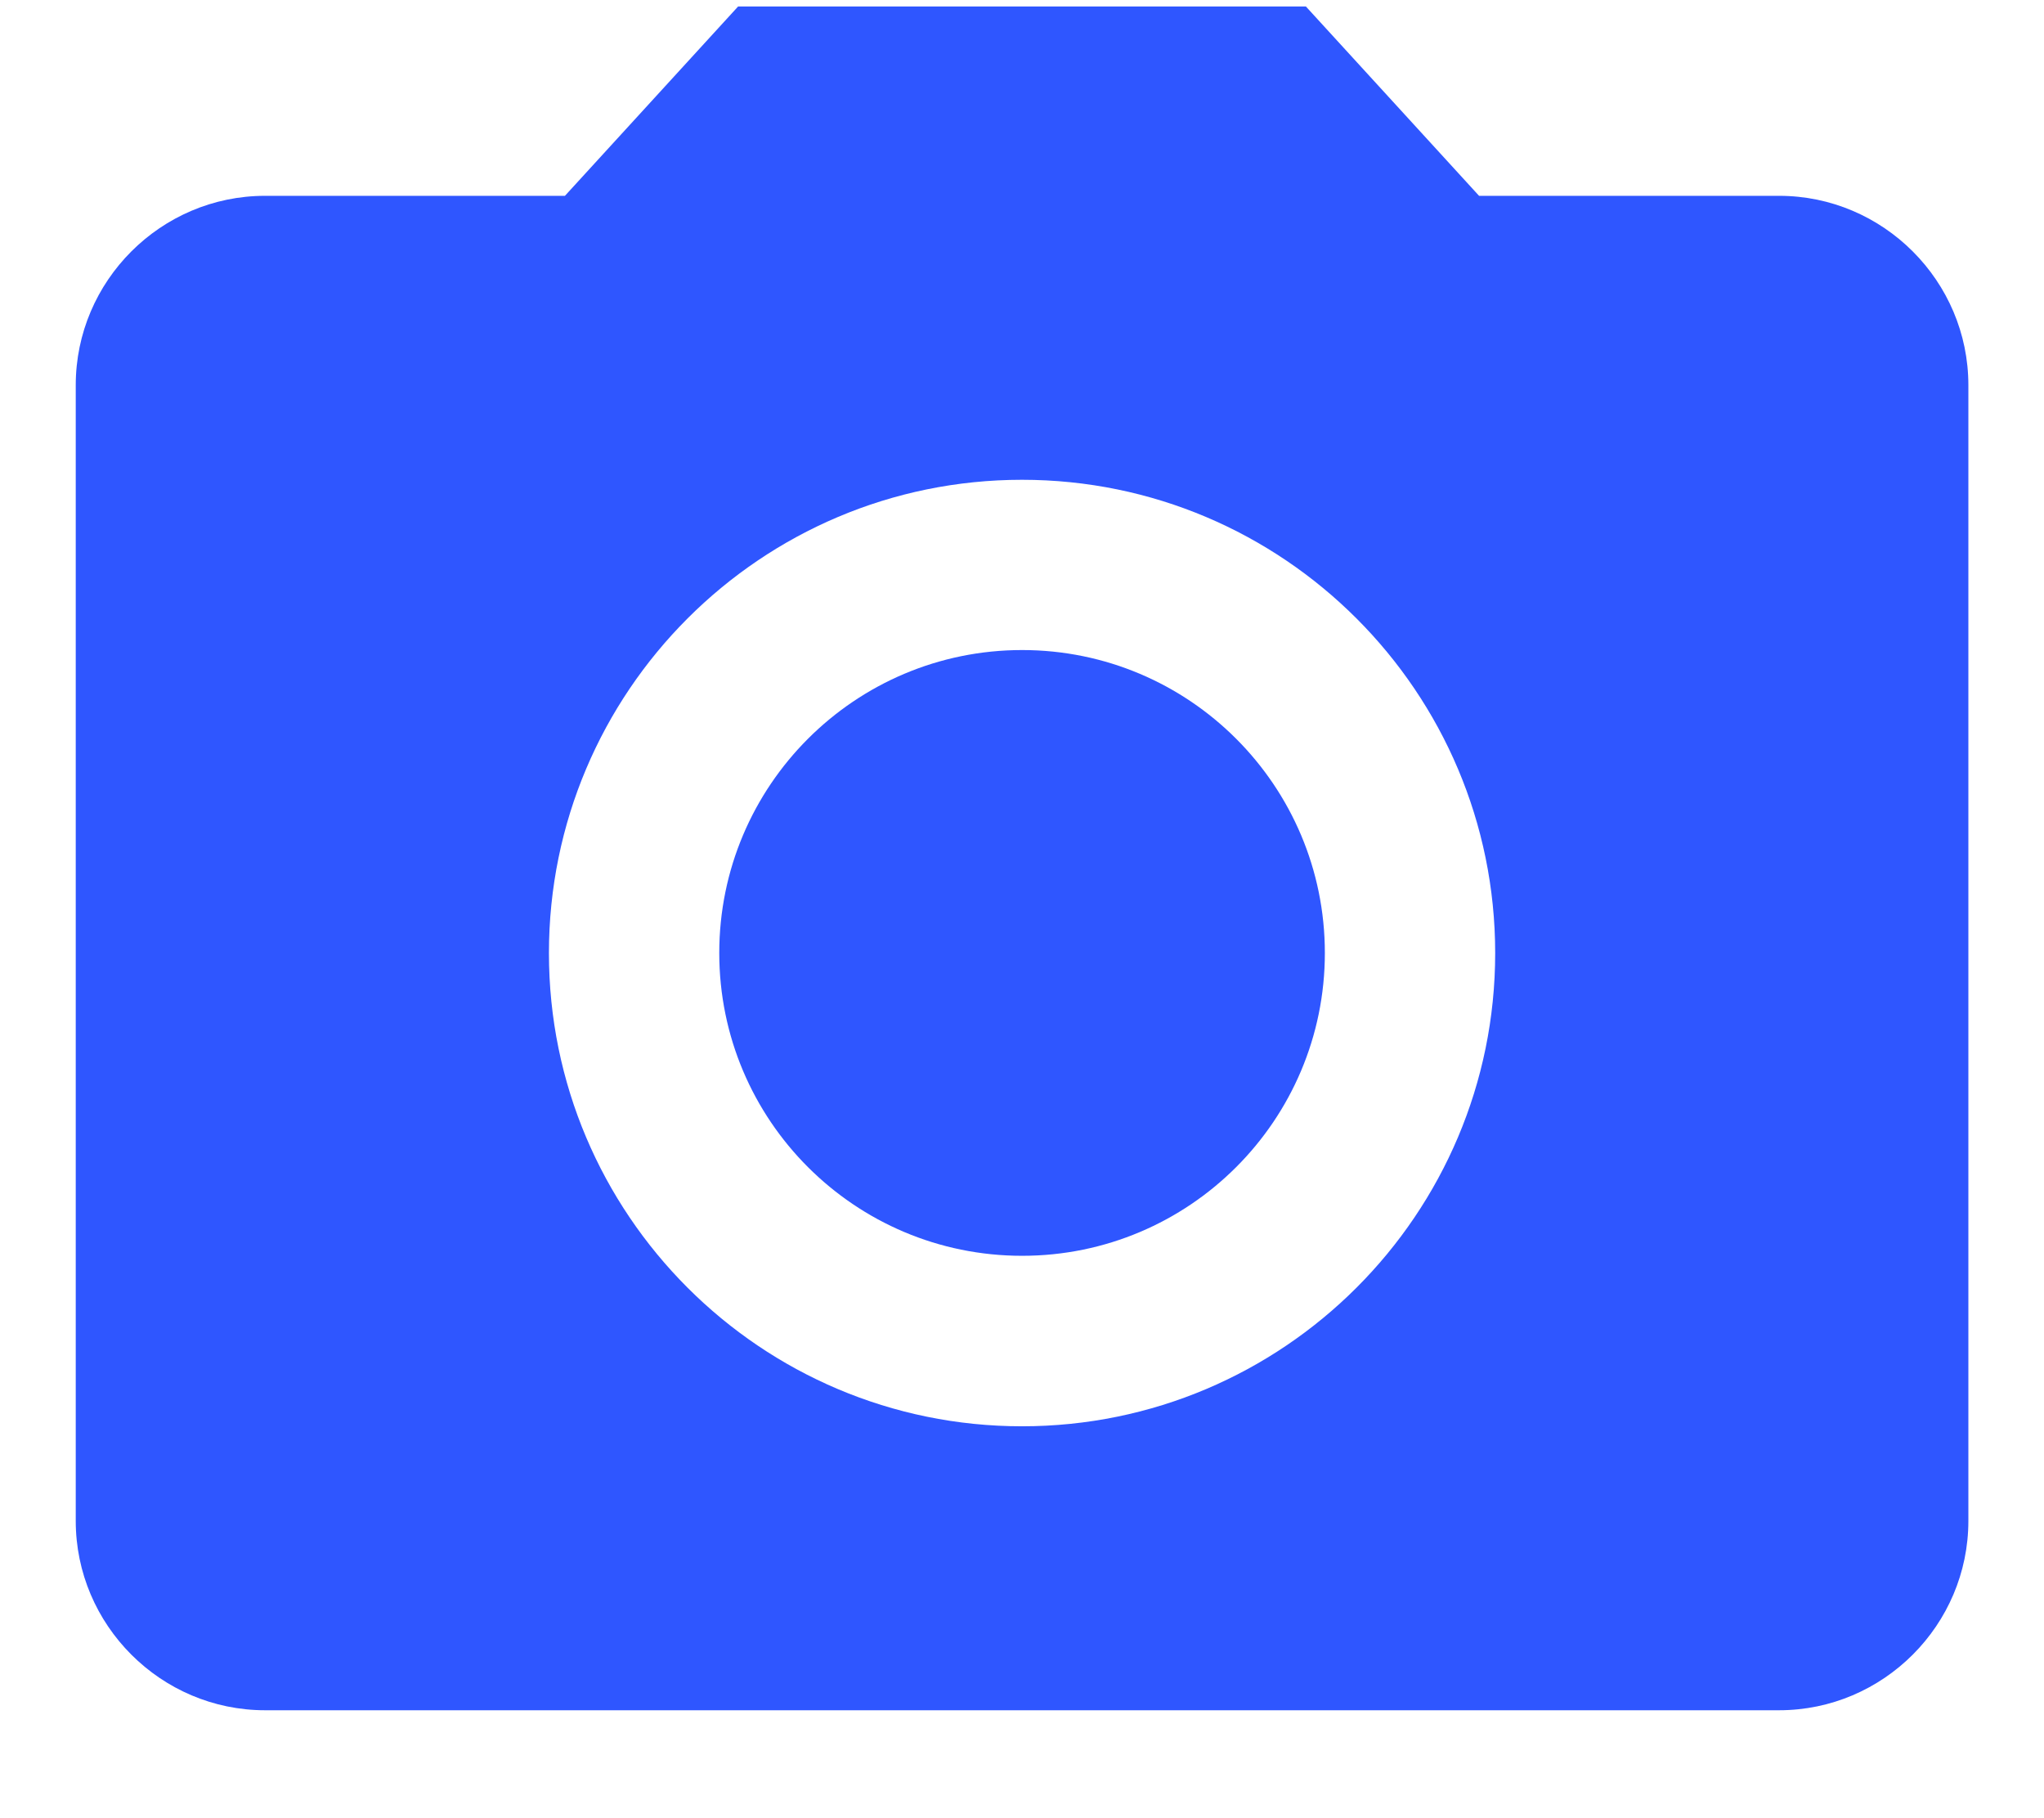
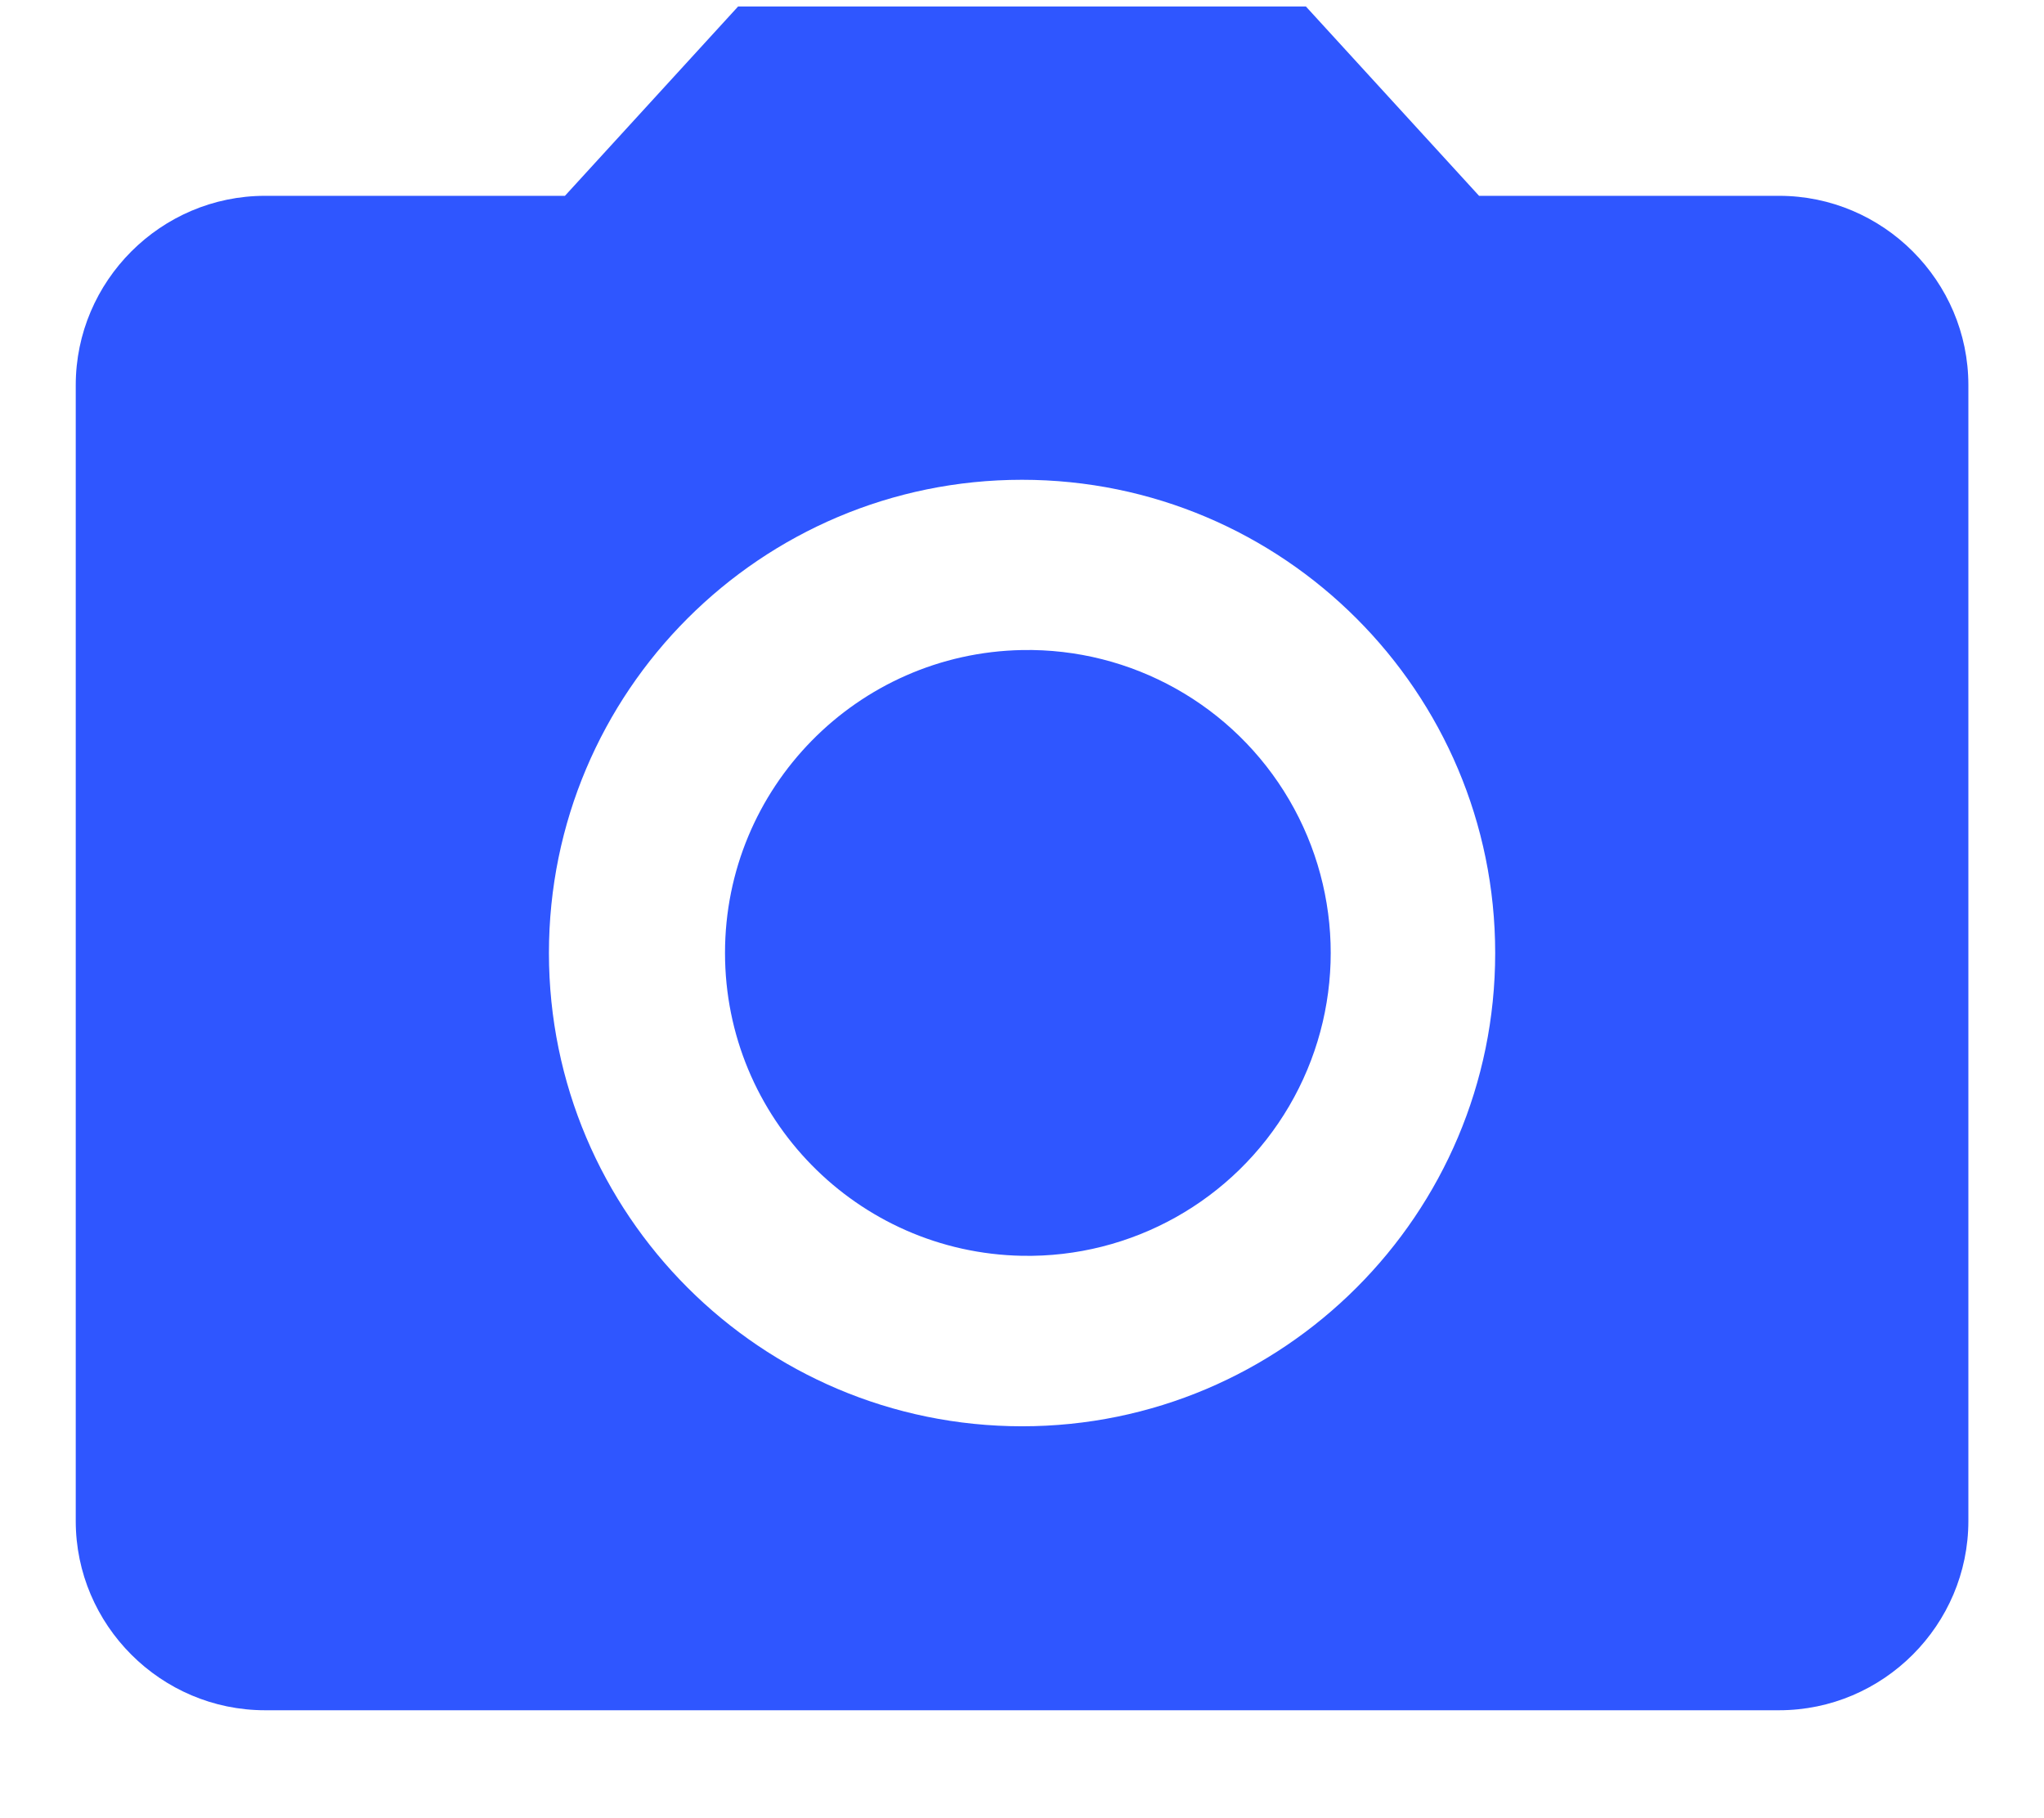
- <svg xmlns="http://www.w3.org/2000/svg" width="18" height="16" viewBox="0 0 18 16" fill="none">
-   <path d="M9.001 11.056C10.473 11.056 11.667 9.863 11.667 8.39C11.667 6.917 10.473 5.723 9.001 5.723C7.528 5.723 6.334 6.917 6.334 8.39C6.334 9.863 7.528 11.056 9.001 11.056Z" fill="#2F56FF" />
-   <path d="M6.5 0.057L4.975 1.724H2.334C1.417 1.724 0.667 2.474 0.667 3.391V13.39C0.667 14.307 1.417 15.057 2.334 15.057H15.667C16.584 15.057 17.334 14.307 17.334 13.39V3.391C17.334 2.474 16.584 1.724 15.667 1.724H13.025L11.5 0.057H6.5ZM9 12.557C6.7 12.557 4.834 10.691 4.834 8.391C4.834 6.091 6.7 4.224 9 4.224C11.3 4.224 13.167 6.091 13.167 8.391C13.167 10.691 11.3 12.557 9 12.557Z" fill="#2F56FF" />
+ <svg xmlns="http://www.w3.org/2000/svg" width="18" height="16" fill="none">
+   <path d="M9 11.056a2.667 2.667 0 1 0 0-5.333 2.667 2.667 0 0 0 0 5.333z" fill="#2F56FF" />
+   <path d="M6.5.057 4.975 1.724H2.334c-.917 0-1.667.75-1.667 1.667v10c0 .916.75 1.666 1.667 1.666h13.333c.917 0 1.667-.75 1.667-1.667v-10c0-.916-.75-1.666-1.667-1.666h-2.642L11.5.057h-5zm2.5 12.5a4.168 4.168 0 0 1-4.166-4.166C4.834 6.09 6.7 4.224 9 4.224c2.3 0 4.167 1.867 4.167 4.167S11.3 12.557 9 12.557z" fill="#2F56FF" />
</svg>
